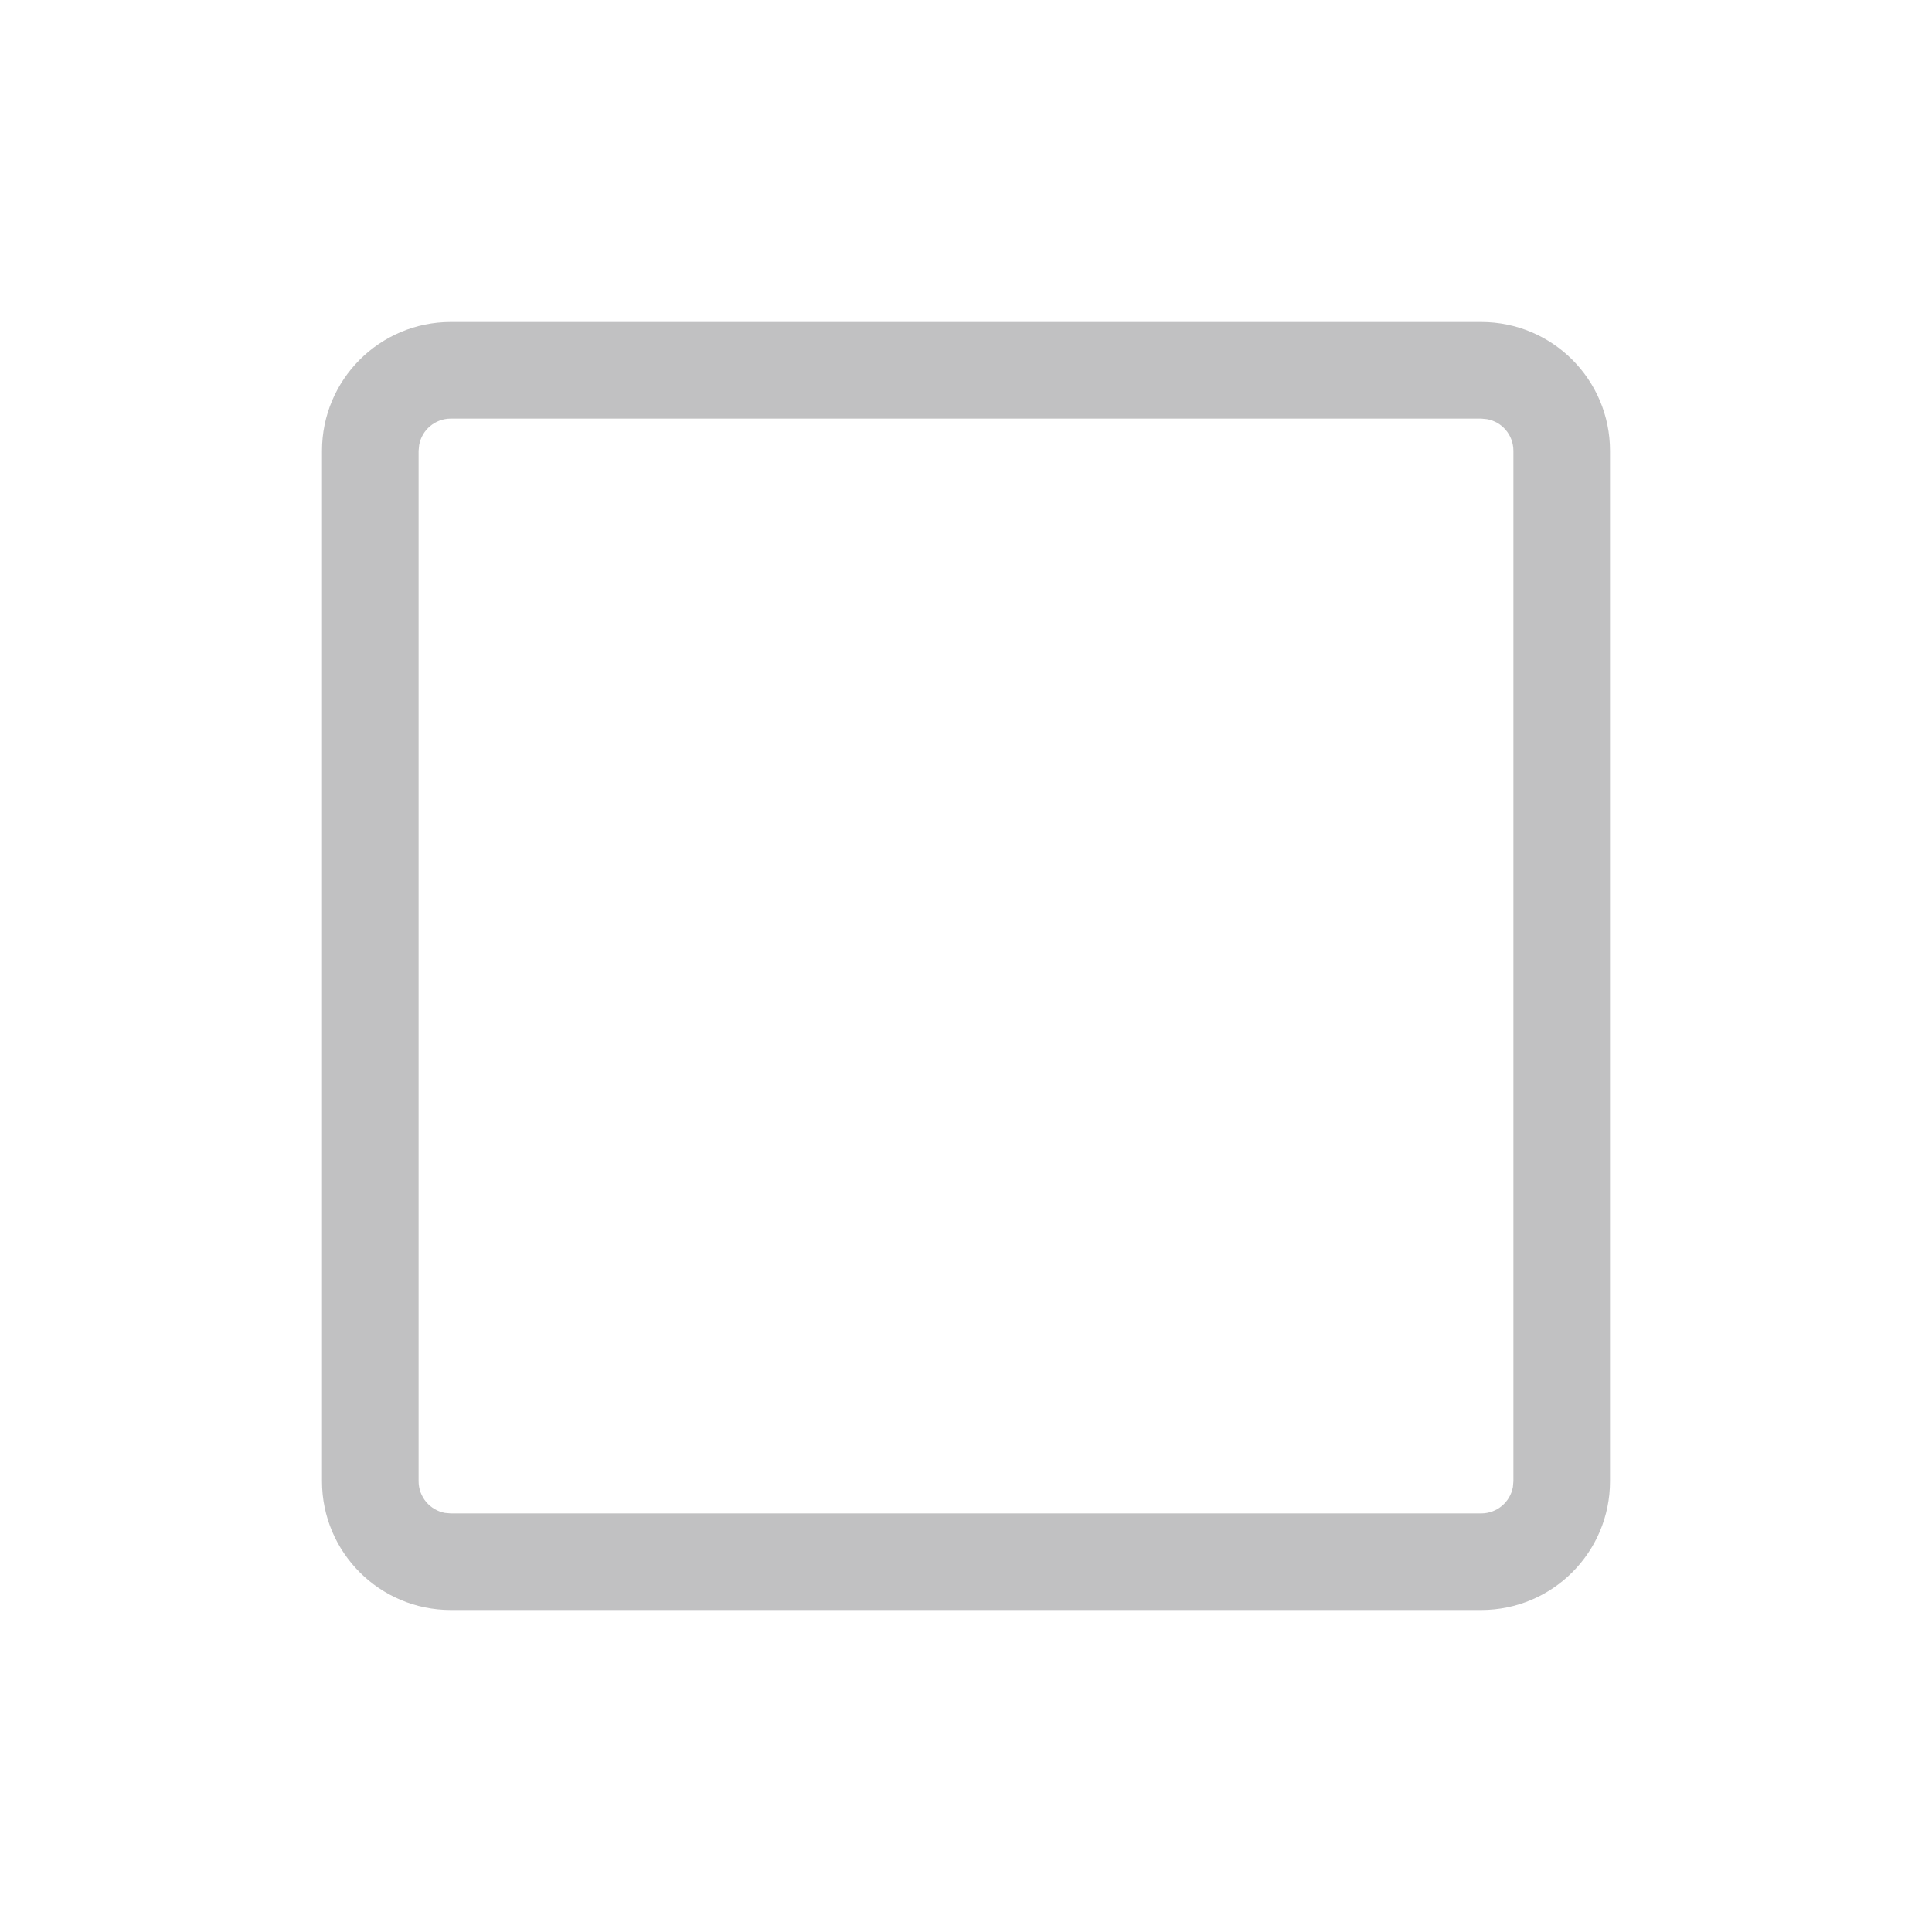
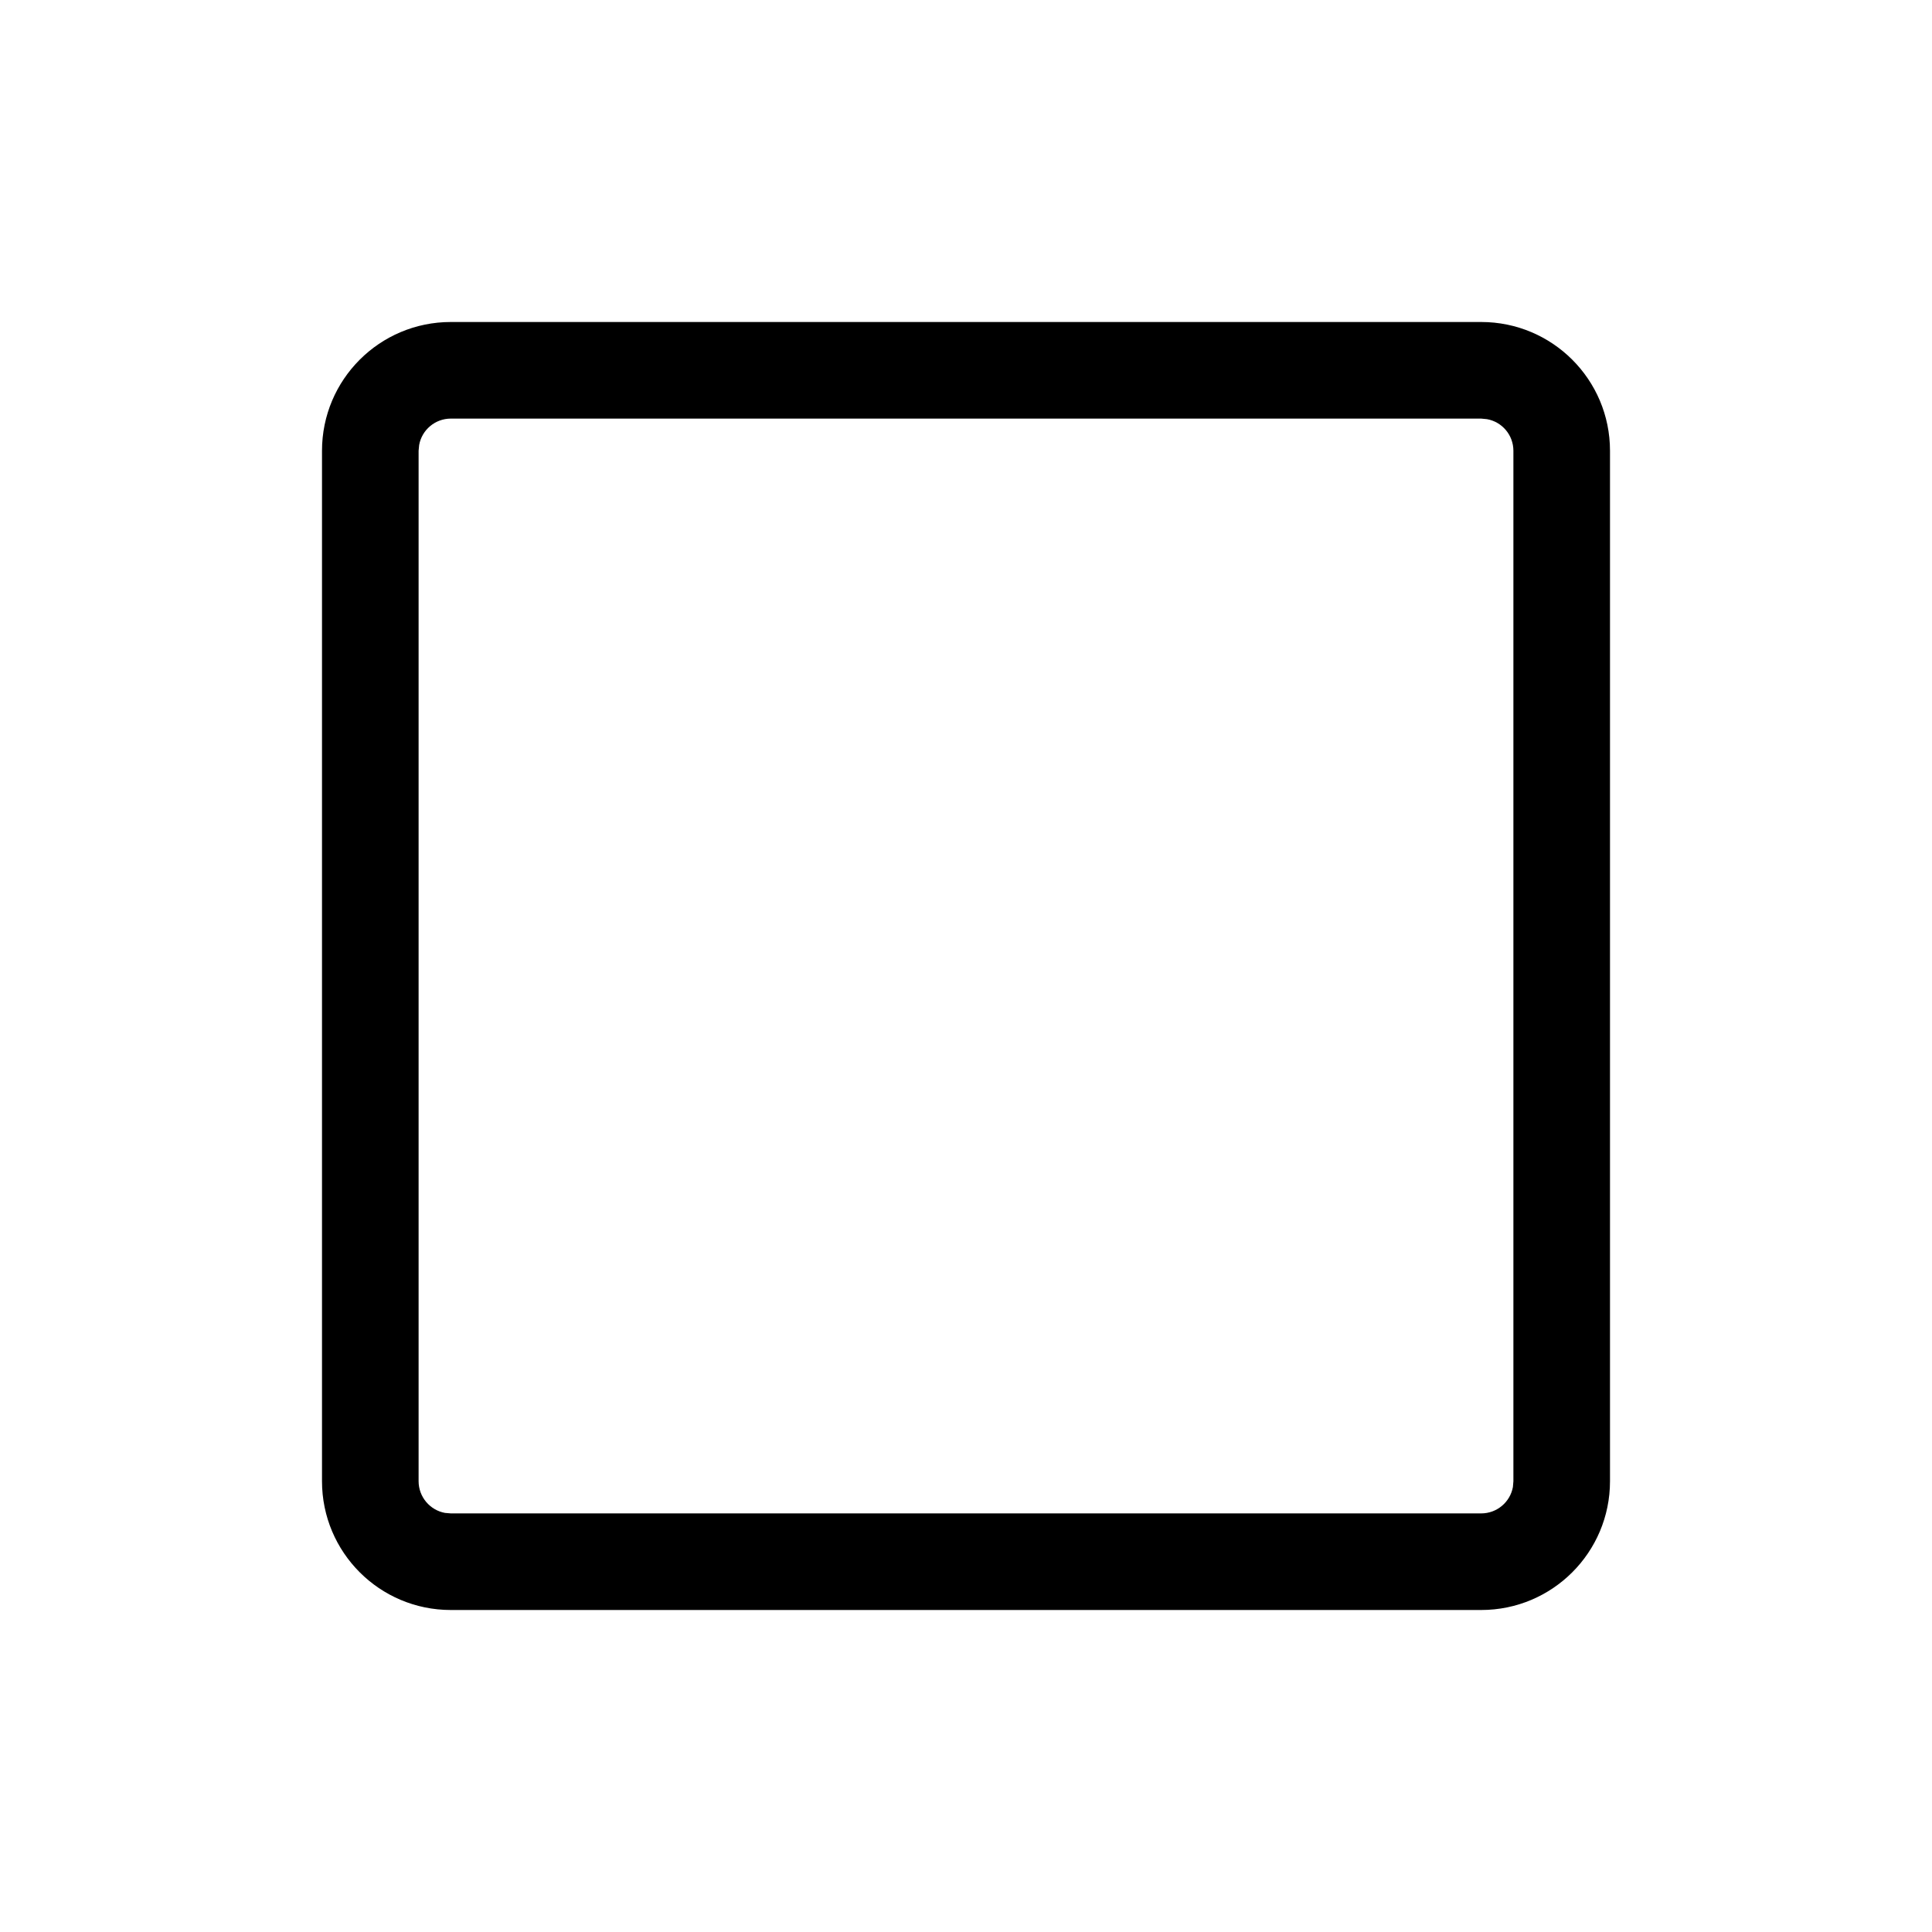
<svg xmlns="http://www.w3.org/2000/svg" width="24" height="24" viewBox="0 0 24 24">
-   <path fill-rule="evenodd" clip-rule="evenodd" d="M20 5.6C20 4.716 19.284 4 18.4 4H5.6C4.716 4 4 4.716 4 5.6V18.4C4 19.284 4.716 20 5.6 20H18.4C19.284 20 20 19.284 20 18.4V5.6ZM5.6 5.2H18.4L18.472 5.207C18.659 5.24 18.8 5.404 18.8 5.6V18.4L18.794 18.472C18.76 18.659 18.596 18.8 18.4 18.8H5.6L5.528 18.794C5.342 18.76 5.2 18.596 5.2 18.4V5.6L5.207 5.528C5.24 5.342 5.404 5.2 5.6 5.2Z" fill="#C1C1C2" />
+   <path fill-rule="evenodd" clip-rule="evenodd" d="M20 5.6C20 4.716 19.284 4 18.4 4H5.6C4.716 4 4 4.716 4 5.6V18.4C4 19.284 4.716 20 5.6 20H18.4C19.284 20 20 19.284 20 18.4V5.6ZM5.6 5.2H18.4L18.472 5.207C18.659 5.24 18.8 5.404 18.8 5.6V18.4L18.794 18.472C18.76 18.659 18.596 18.8 18.4 18.8H5.6L5.528 18.794C5.342 18.76 5.2 18.596 5.2 18.4V5.6L5.207 5.528C5.24 5.342 5.404 5.2 5.6 5.2Z" fill="currentColor" />
</svg>
